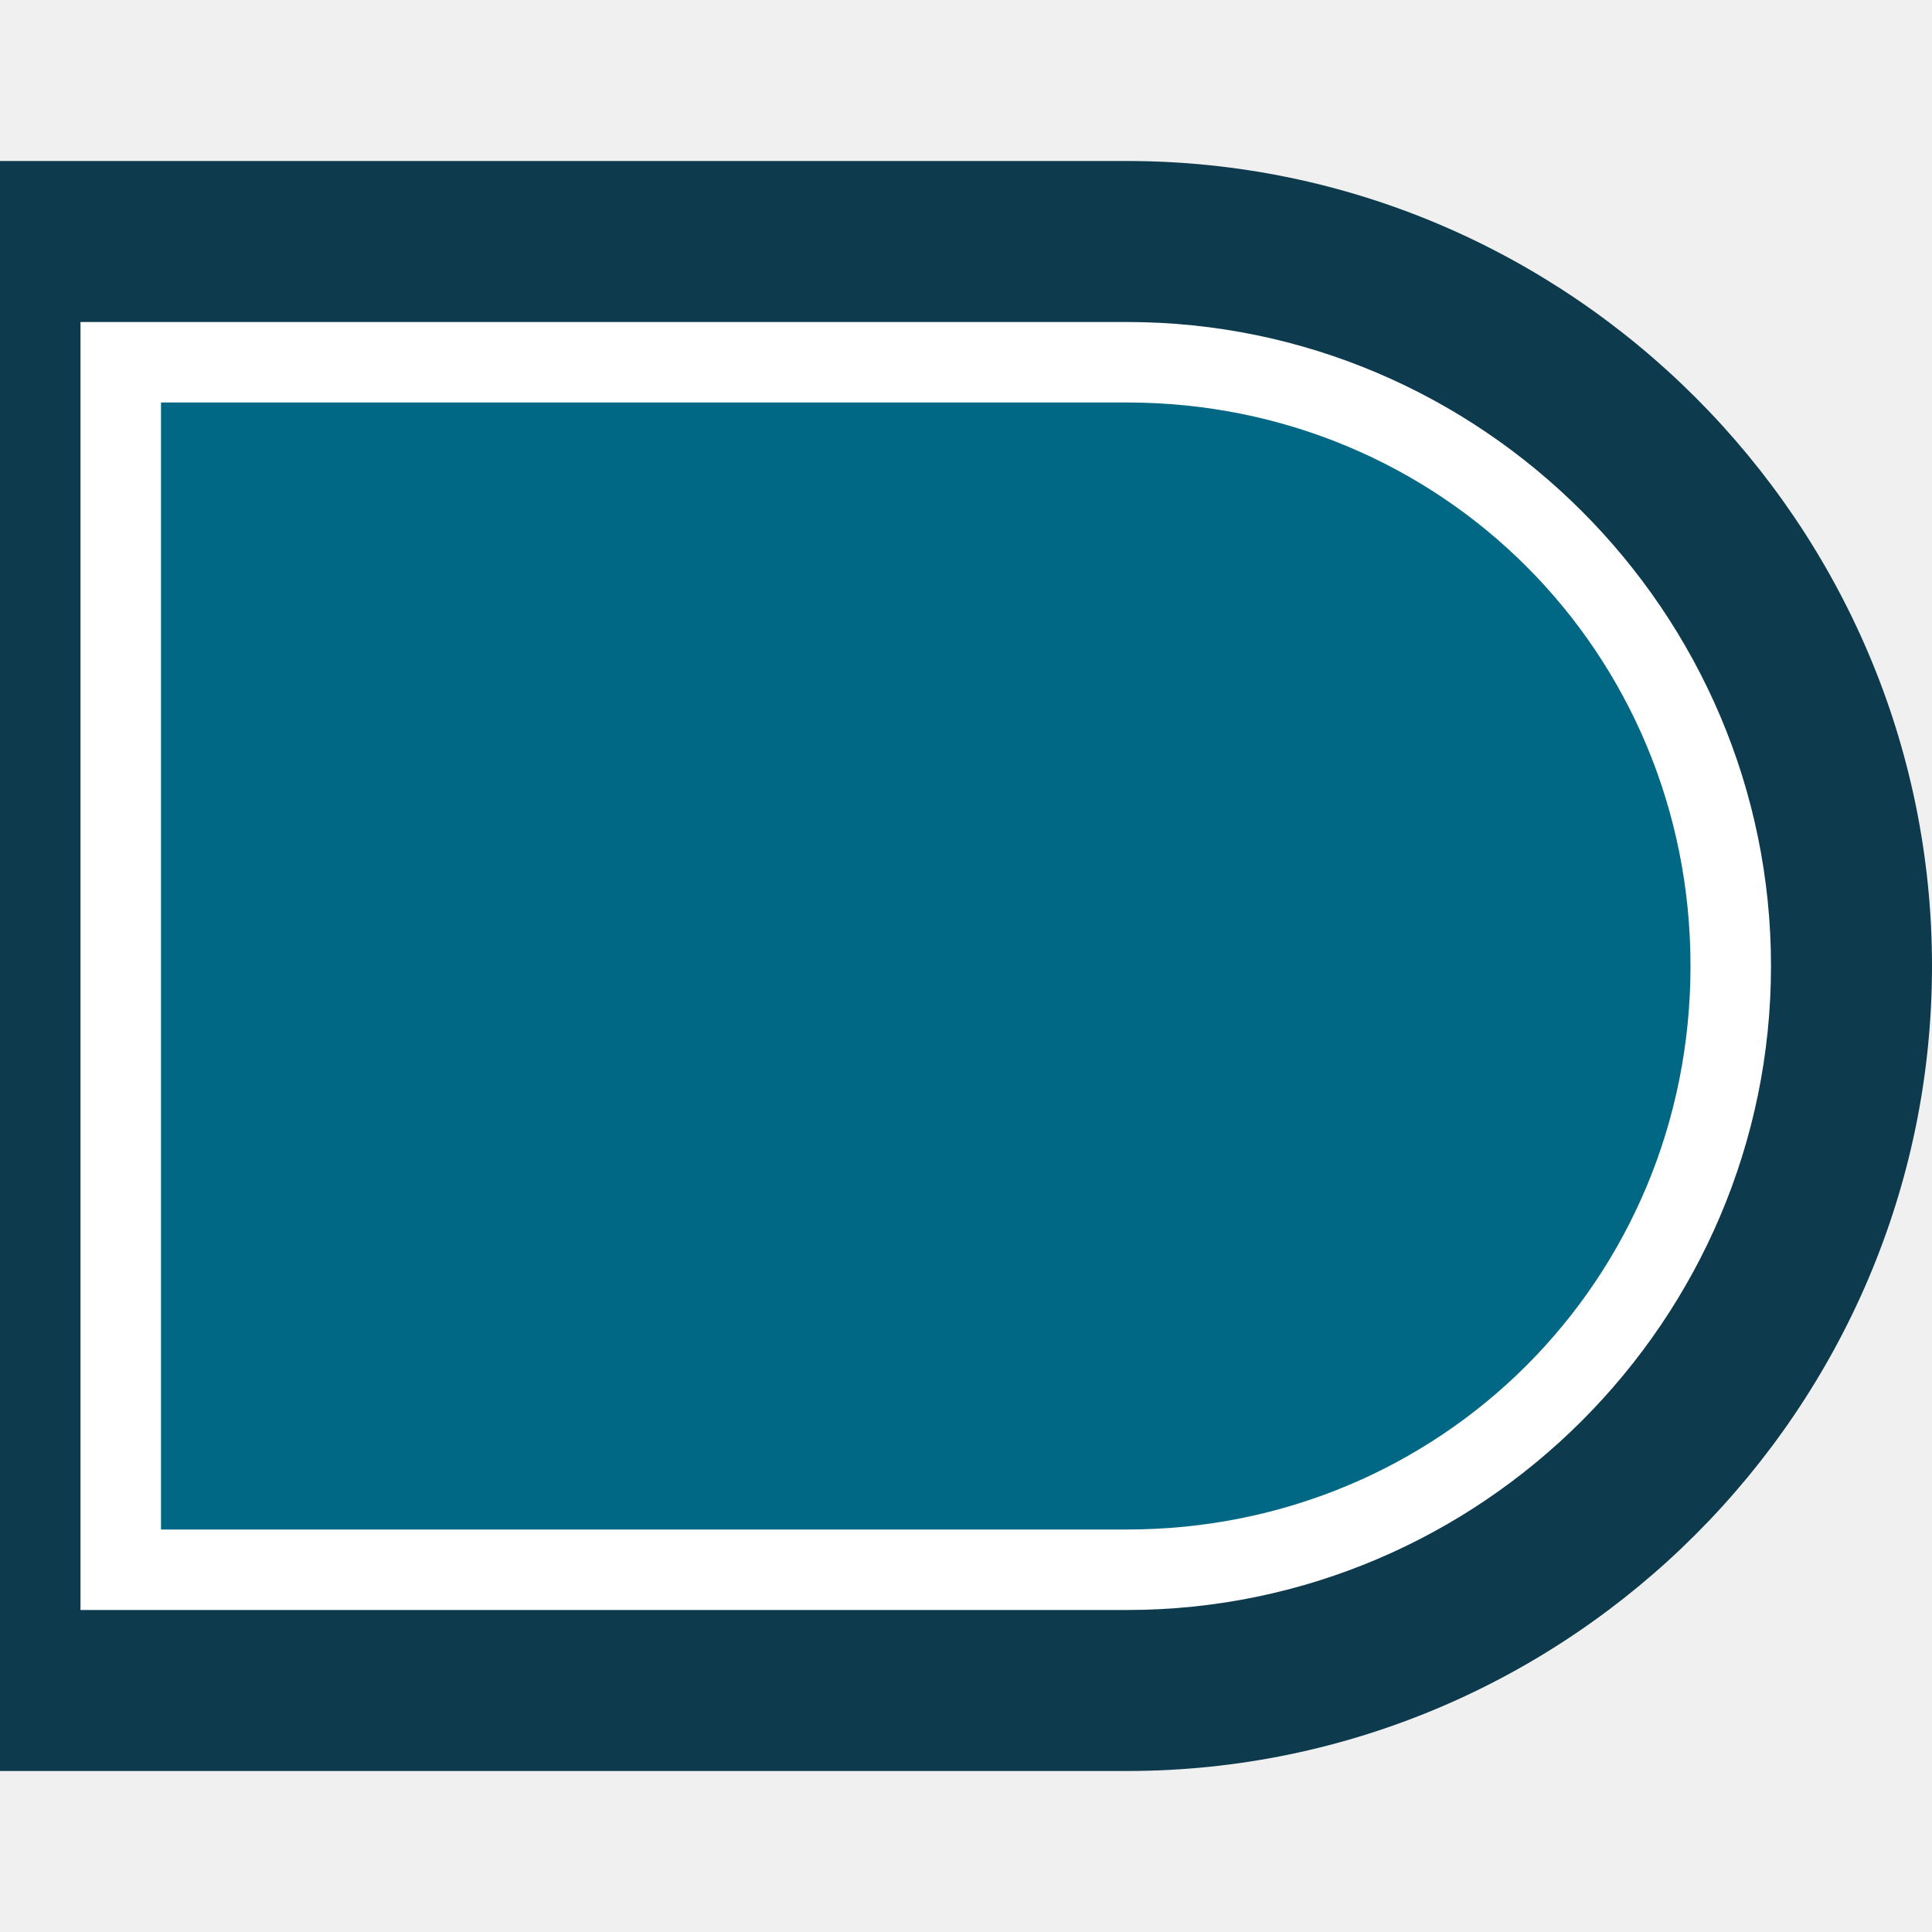
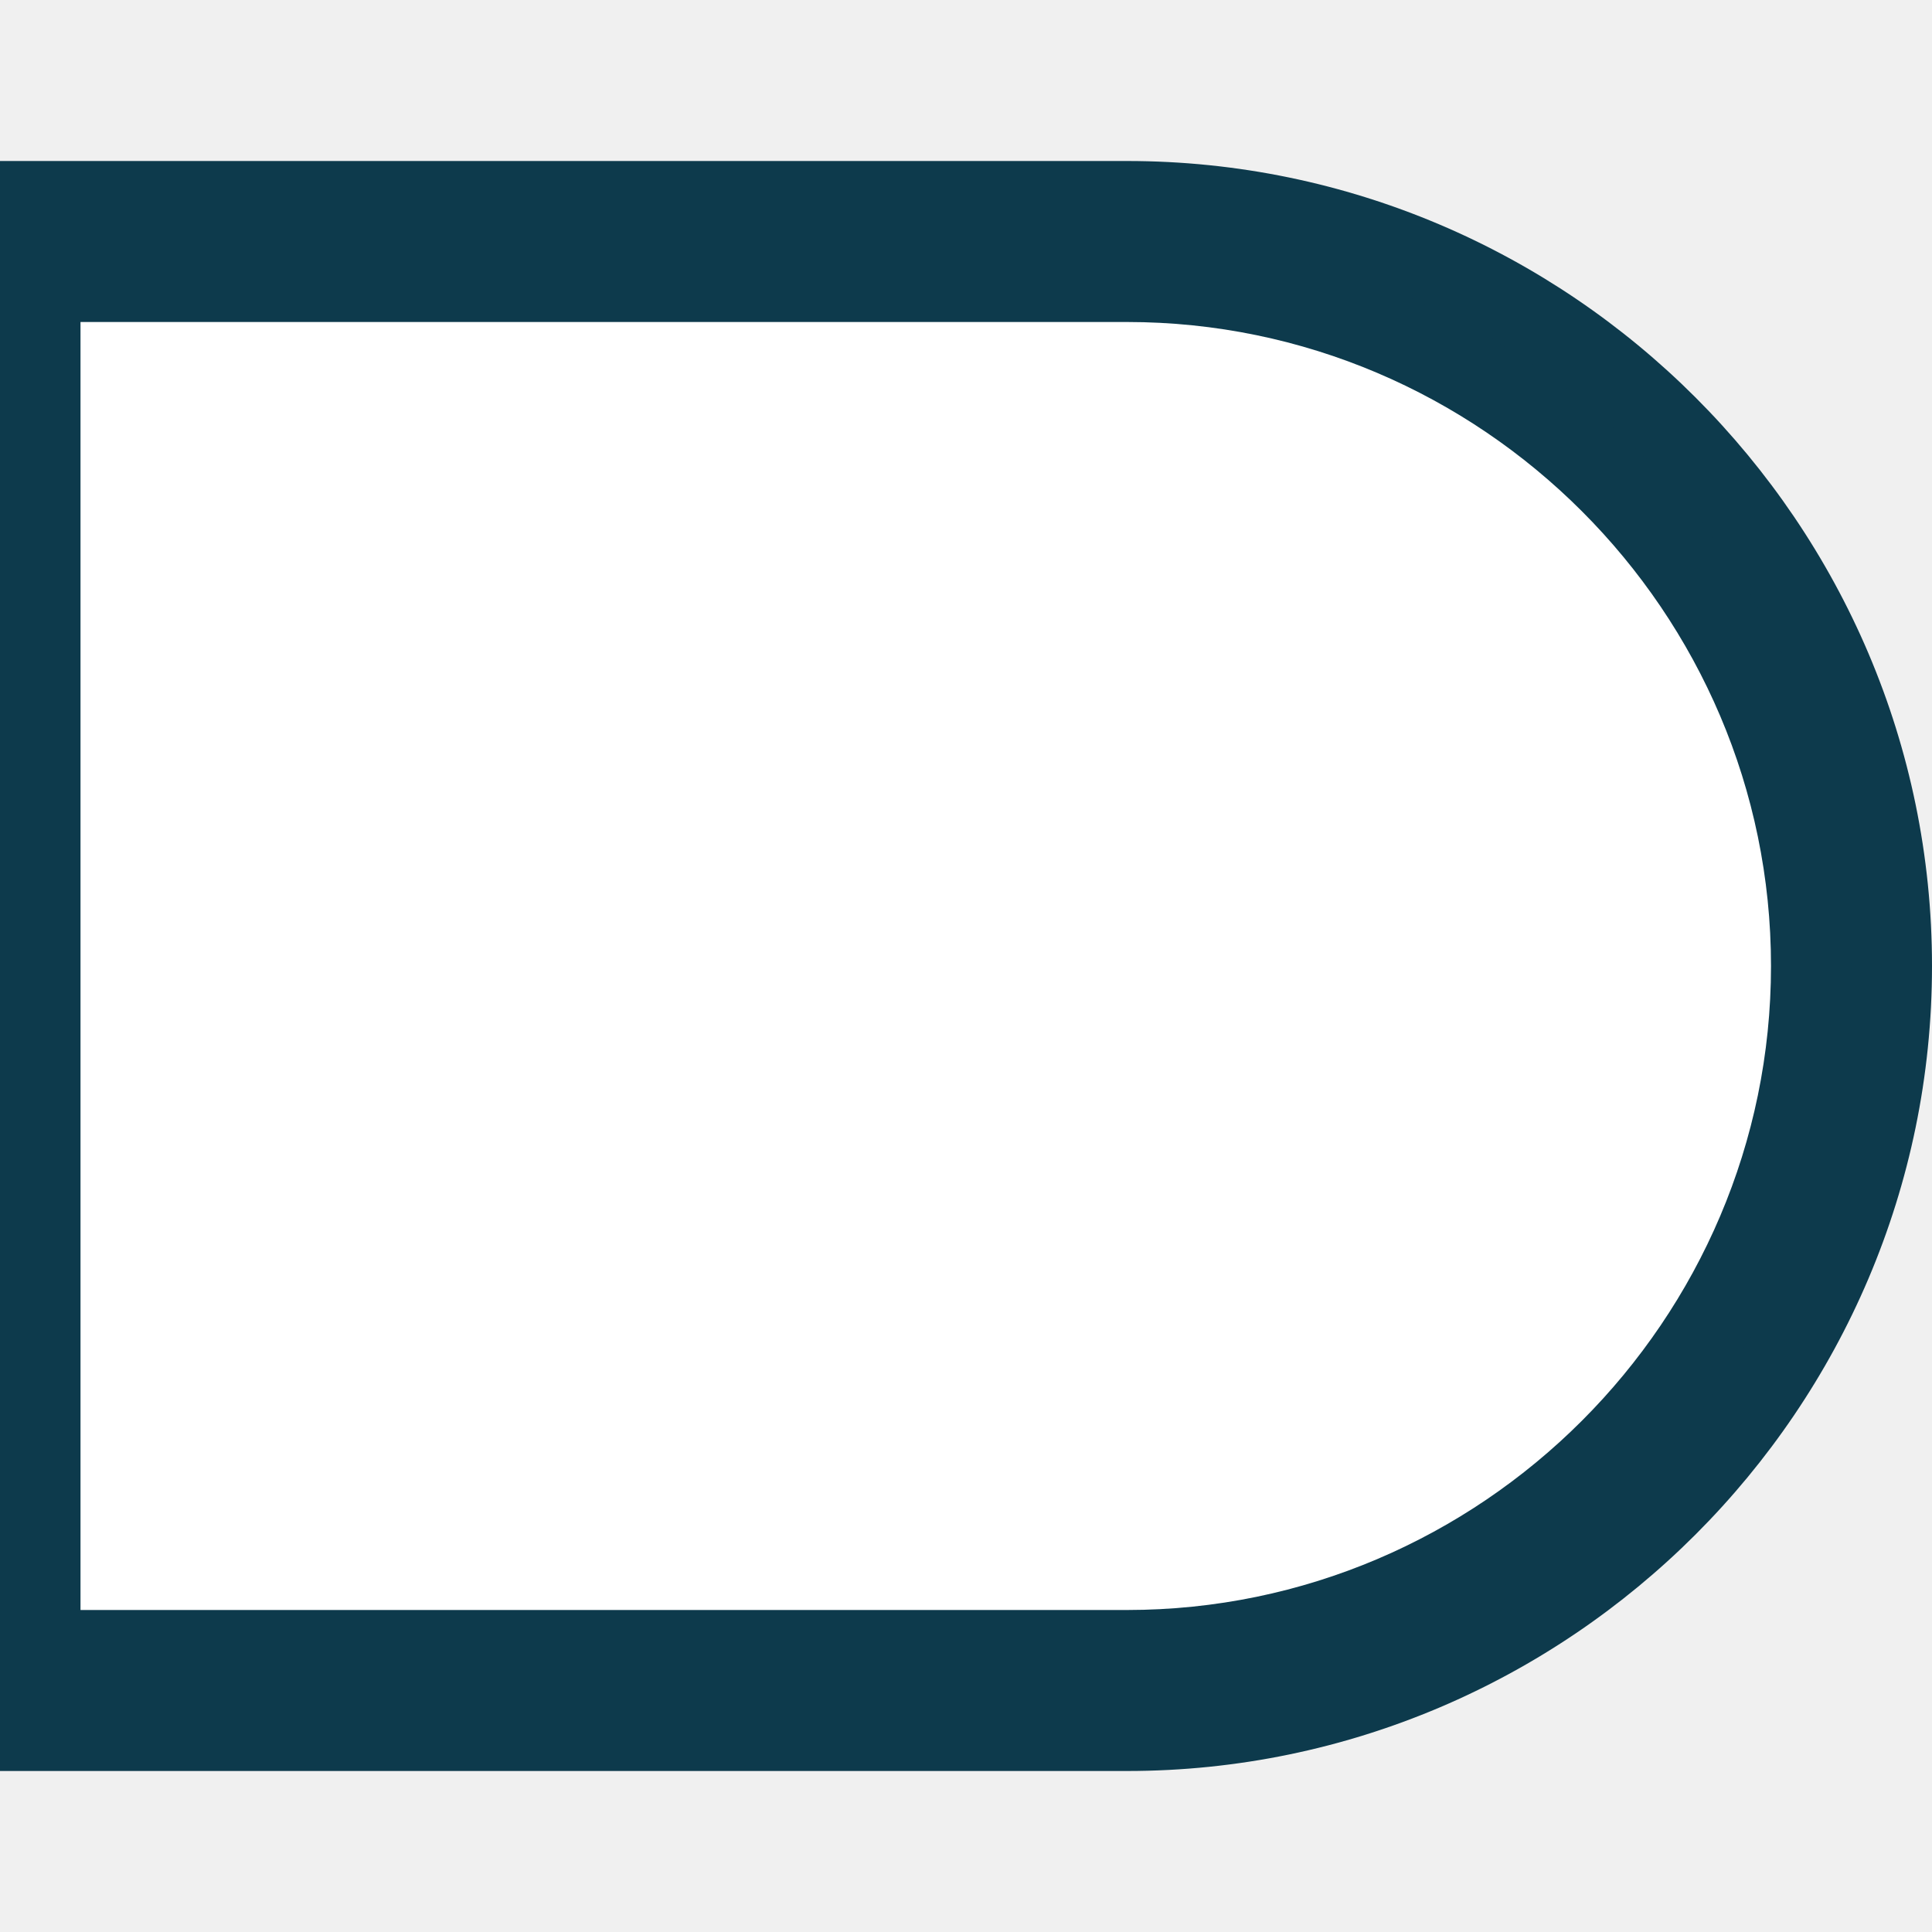
<svg xmlns="http://www.w3.org/2000/svg" version="1.1" id="Layer_1" x="0px" y="0px" width="24px" height="24px" viewBox="0 0 24 24" style="enable-background:new 0 0 24 24;" xml:space="preserve">
  <style type="text/css">
	.st0{fill:#FFFFFF;}
	.st1{fill:#0D3A4C;}
- 	.st2{fill:#006784;}
</style>
  <g>
-     <path class="st0" d="M0.6,21.4V2.6H14c5.2,0,9.4,4.2,9.4,9.4c0,5.2-4.2,9.4-9.4,9.4H0.6z" />
-     <path class="st1" d="M14,3.1c4.9,0,8.9,4,8.9,8.9s-4,8.9-8.9,8.9H1.1V3.1H14 M14,2H0v20h14c5.5,0,10-4.5,10-10C24,6.5,19.5,2,14,2   L14,2z" />
+     <path class="st0" d="M0.6,21.4V2.6H14c5.2,0,9.4,4.2,9.4,9.4s-4.2,9.4-9.4,9.4H0.6z" />
+     <path class="st1" d="M14,3.1c4.9,0,8.9,4,8.9,8.9s-4,8.9-8.9,8.9H1.1V3.1H14 M14,2H0v20h14c5.5,0,10-4.5,10-10S19.5,2,14,2L14,2z" />
  </g>
  <g>
-     <path class="st0" d="M0.5,20.5v-17H14c4.7,0,8.5,3.8,8.5,8.5c0,4.7-3.8,8.5-8.5,8.5H0.5z" />
-     <path class="st1" d="M14,4c4.4,0,8,3.6,8,8s-3.6,8-8,8H1V4H14 M14,3H0v18h14c5,0,9-4,9-9C23,7,19,3,14,3L14,3z" />
+     <path class="st0" d="M0.5,20.5v-17H14c4.7,0,8.5,3.8,8.5,8.5s-3.8,8.5-8.5,8.5H0.5z" />
+     <path class="st1" d="M14,4c4.4,0,8,3.6,8,8s-3.6,8-8,8H1V4H14 M14,3H0v18h14c5,0,9-4,9-9S19,3,14,3L14,3z" />
  </g>
-   <path class="st2" d="M14,5c3.9,0,7,3.1,7,7c0,3.9-3.1,7-7,7H2V5H14z" />
+   <path class="st0" d="M14,5c3.9,0,7,3.1,7,7s-3.1,7-7,7H2V5H14z" />
</svg>
